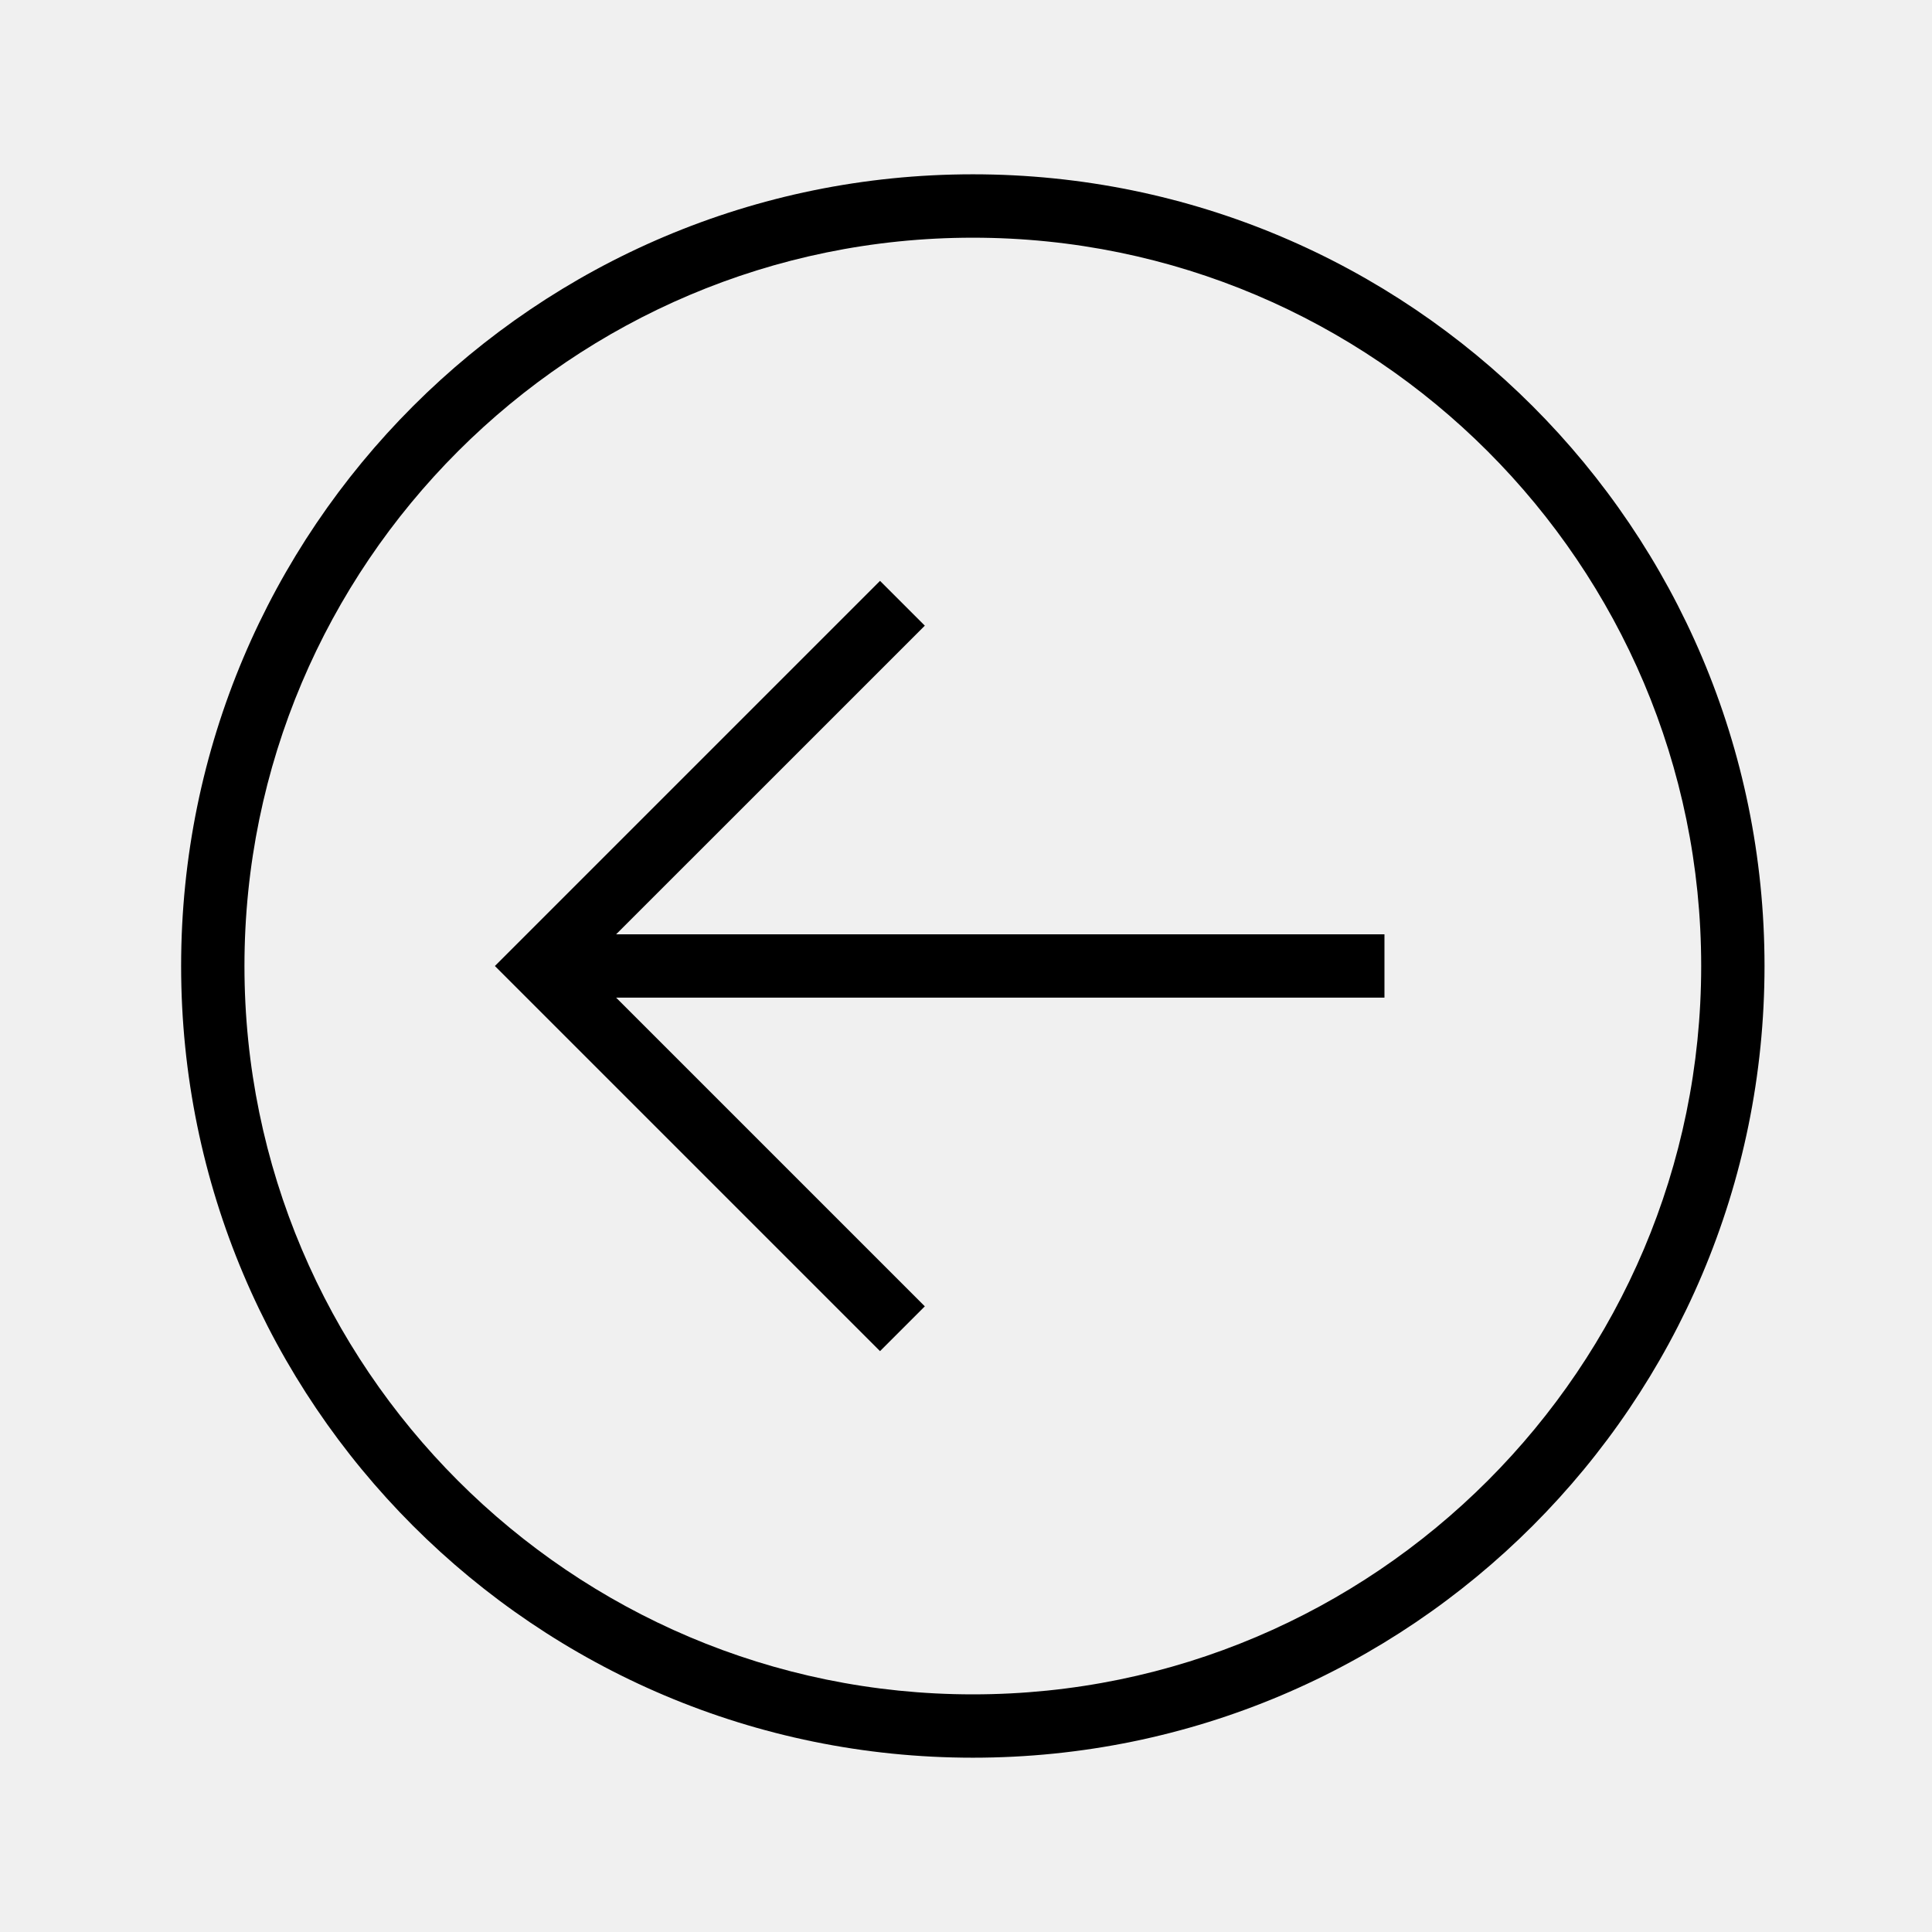
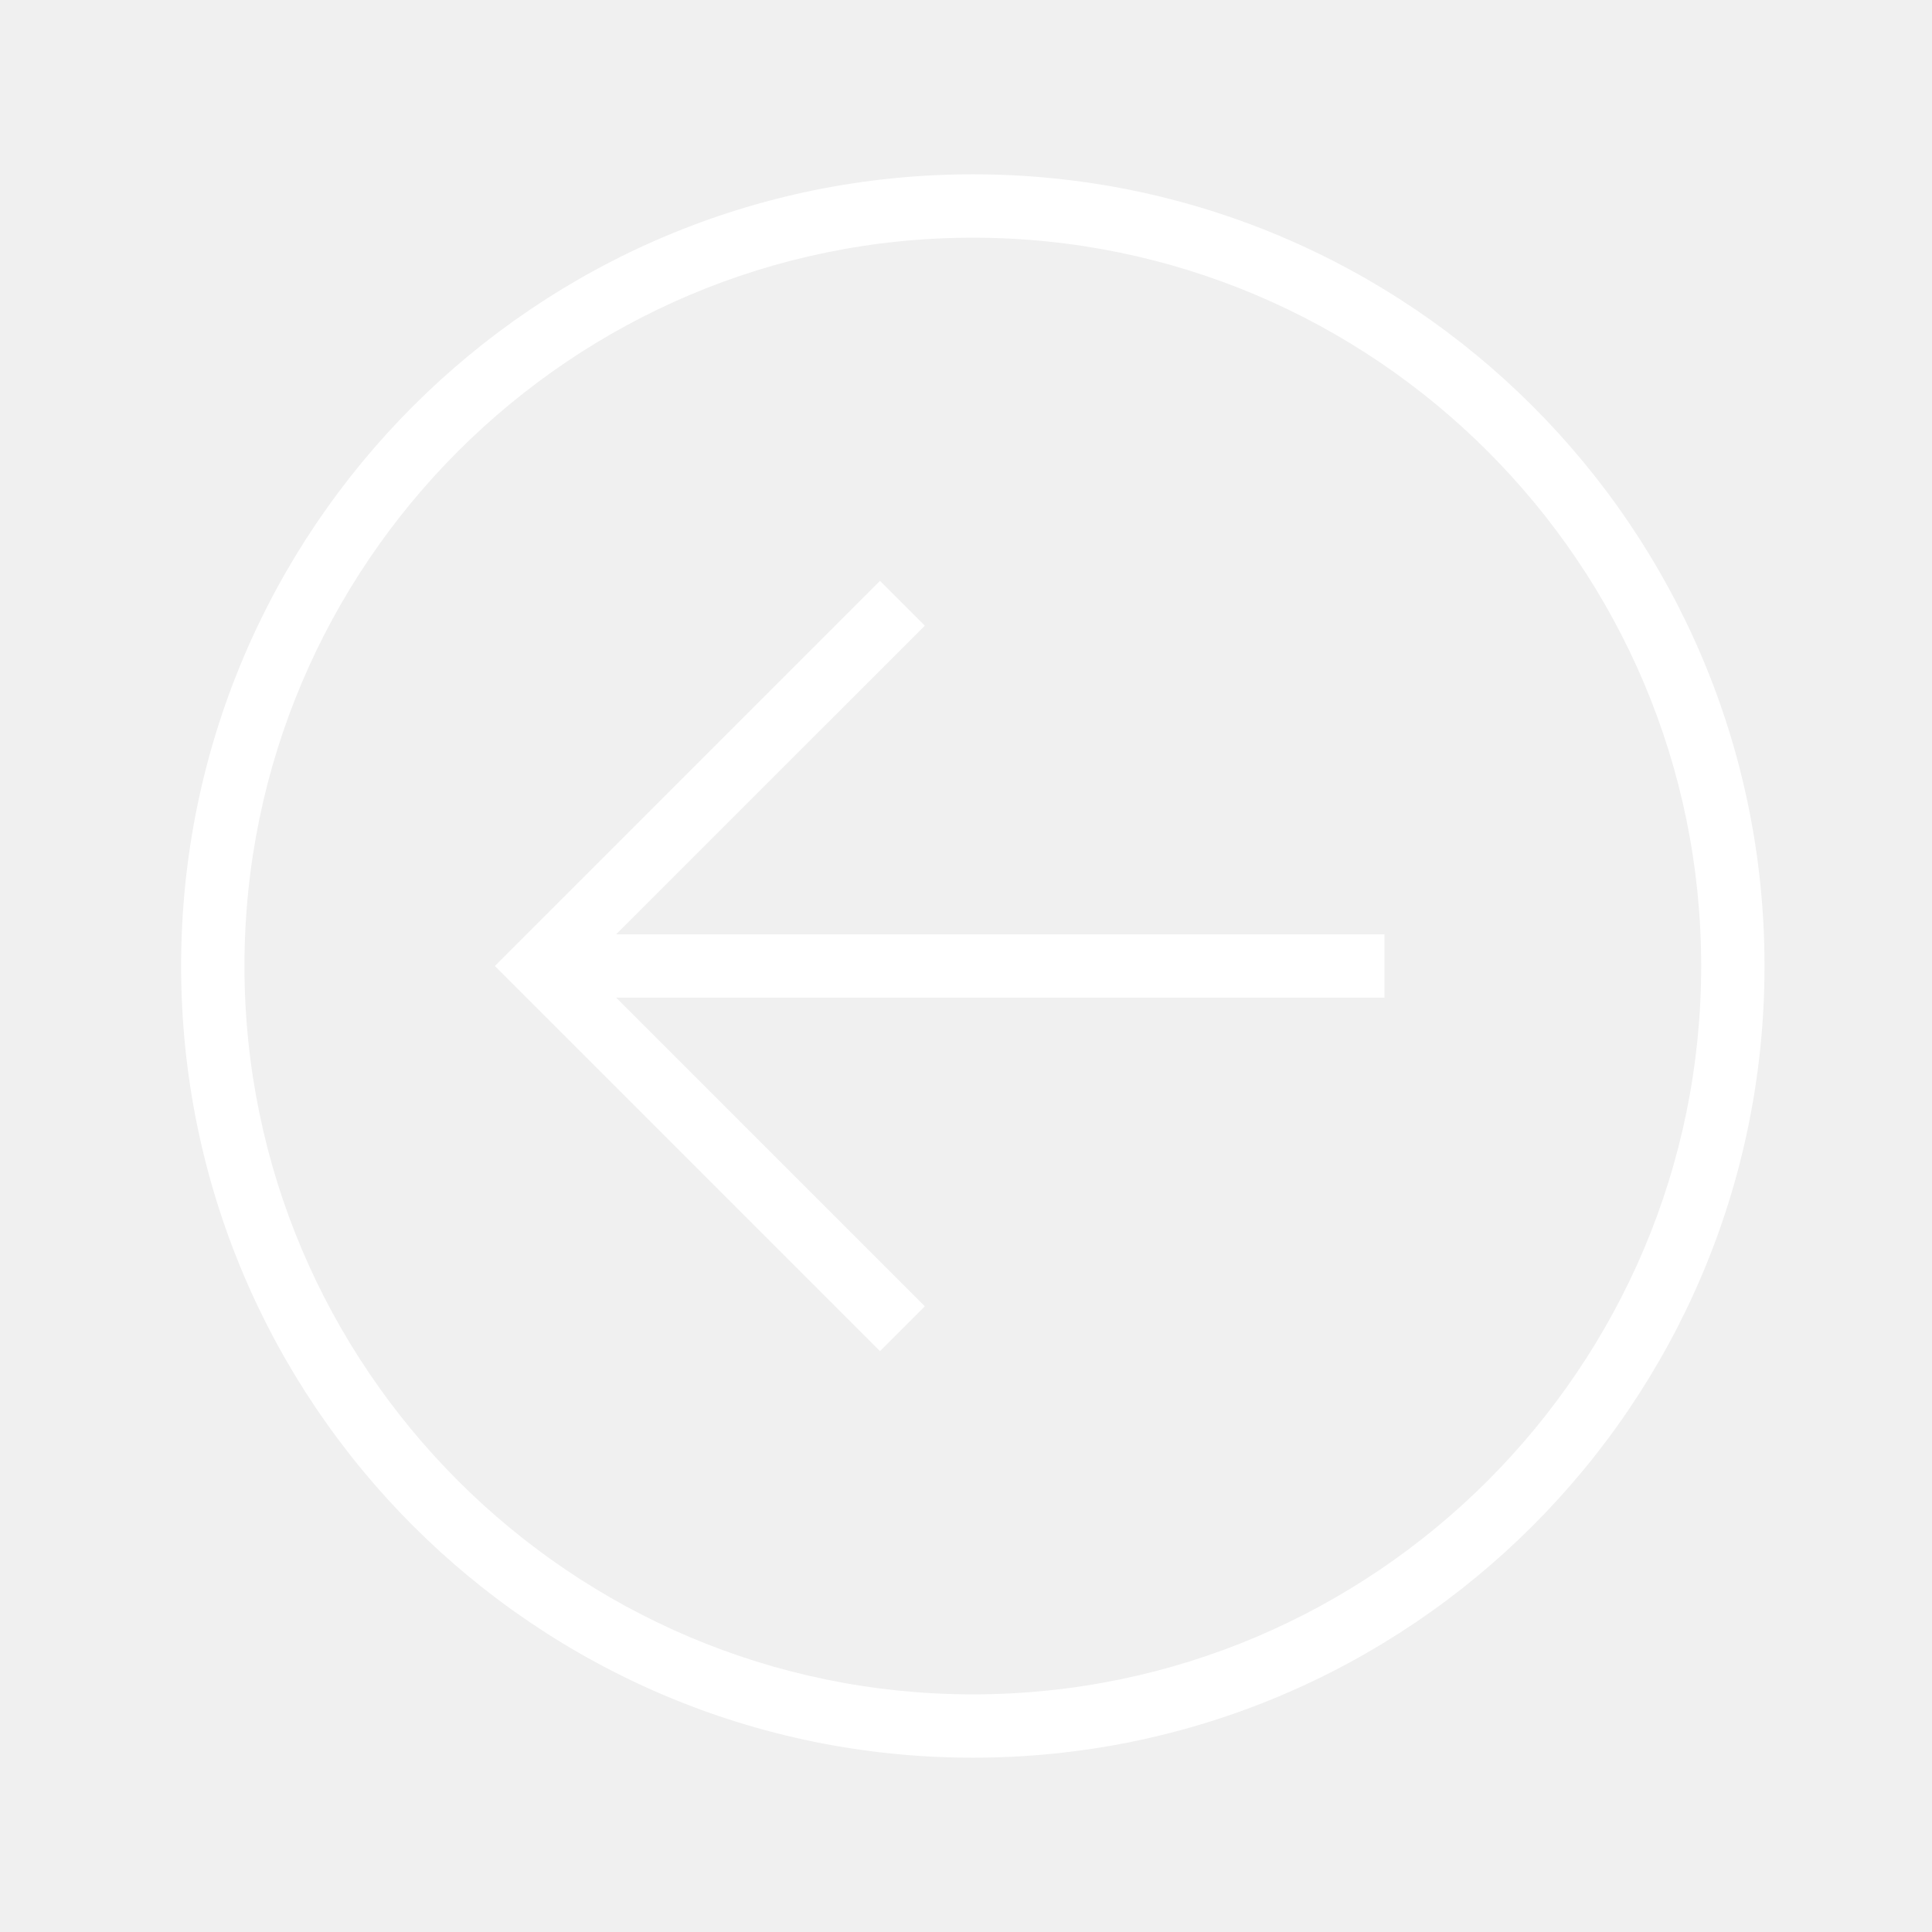
<svg xmlns="http://www.w3.org/2000/svg" width="800px" height="800px" viewBox="-3 0 32 32" version="1.1">
  <g id="icomoon-ignore">
</g>
-   <path d="M13.114 2.887c-7.243 0-13.114 5.871-13.114 13.113s5.871 13.113 13.114 13.113c7.242 0 13.112-5.871 13.112-13.113s-5.87-13.113-13.112-13.113zM13.114 28.064c-6.653 0-12.065-5.412-12.065-12.064s5.412-12.063 12.065-12.063c6.652 0 12.063 5.412 12.063 12.063s-5.411 12.064-12.063 12.064z" fill="#000000">
+   <path d="M13.114 2.887c-7.243 0-13.114 5.871-13.114 13.113s5.871 13.113 13.114 13.113c7.242 0 13.112-5.871 13.112-13.113s-5.87-13.113-13.112-13.113zM13.114 28.064c-6.653 0-12.065-5.412-12.065-12.064s5.412-12.063 12.065-12.063c6.652 0 12.063 5.412 12.063 12.063s-5.411 12.064-12.063 12.064z" fill="#FFFFFF">

</path>
-   <path d="M12.318 10.363l-0.742-0.742-6.379 6.379 6.379 6.379 0.742-0.742-5.113-5.113h12.726v-1.049h-12.726z" fill="#000000">
+   <path d="M12.318 10.363l-0.742-0.742-6.379 6.379 6.379 6.379 0.742-0.742-5.113-5.113h12.726v-1.049h-12.726z" fill="#FFFFFF">

</path>
</svg>
